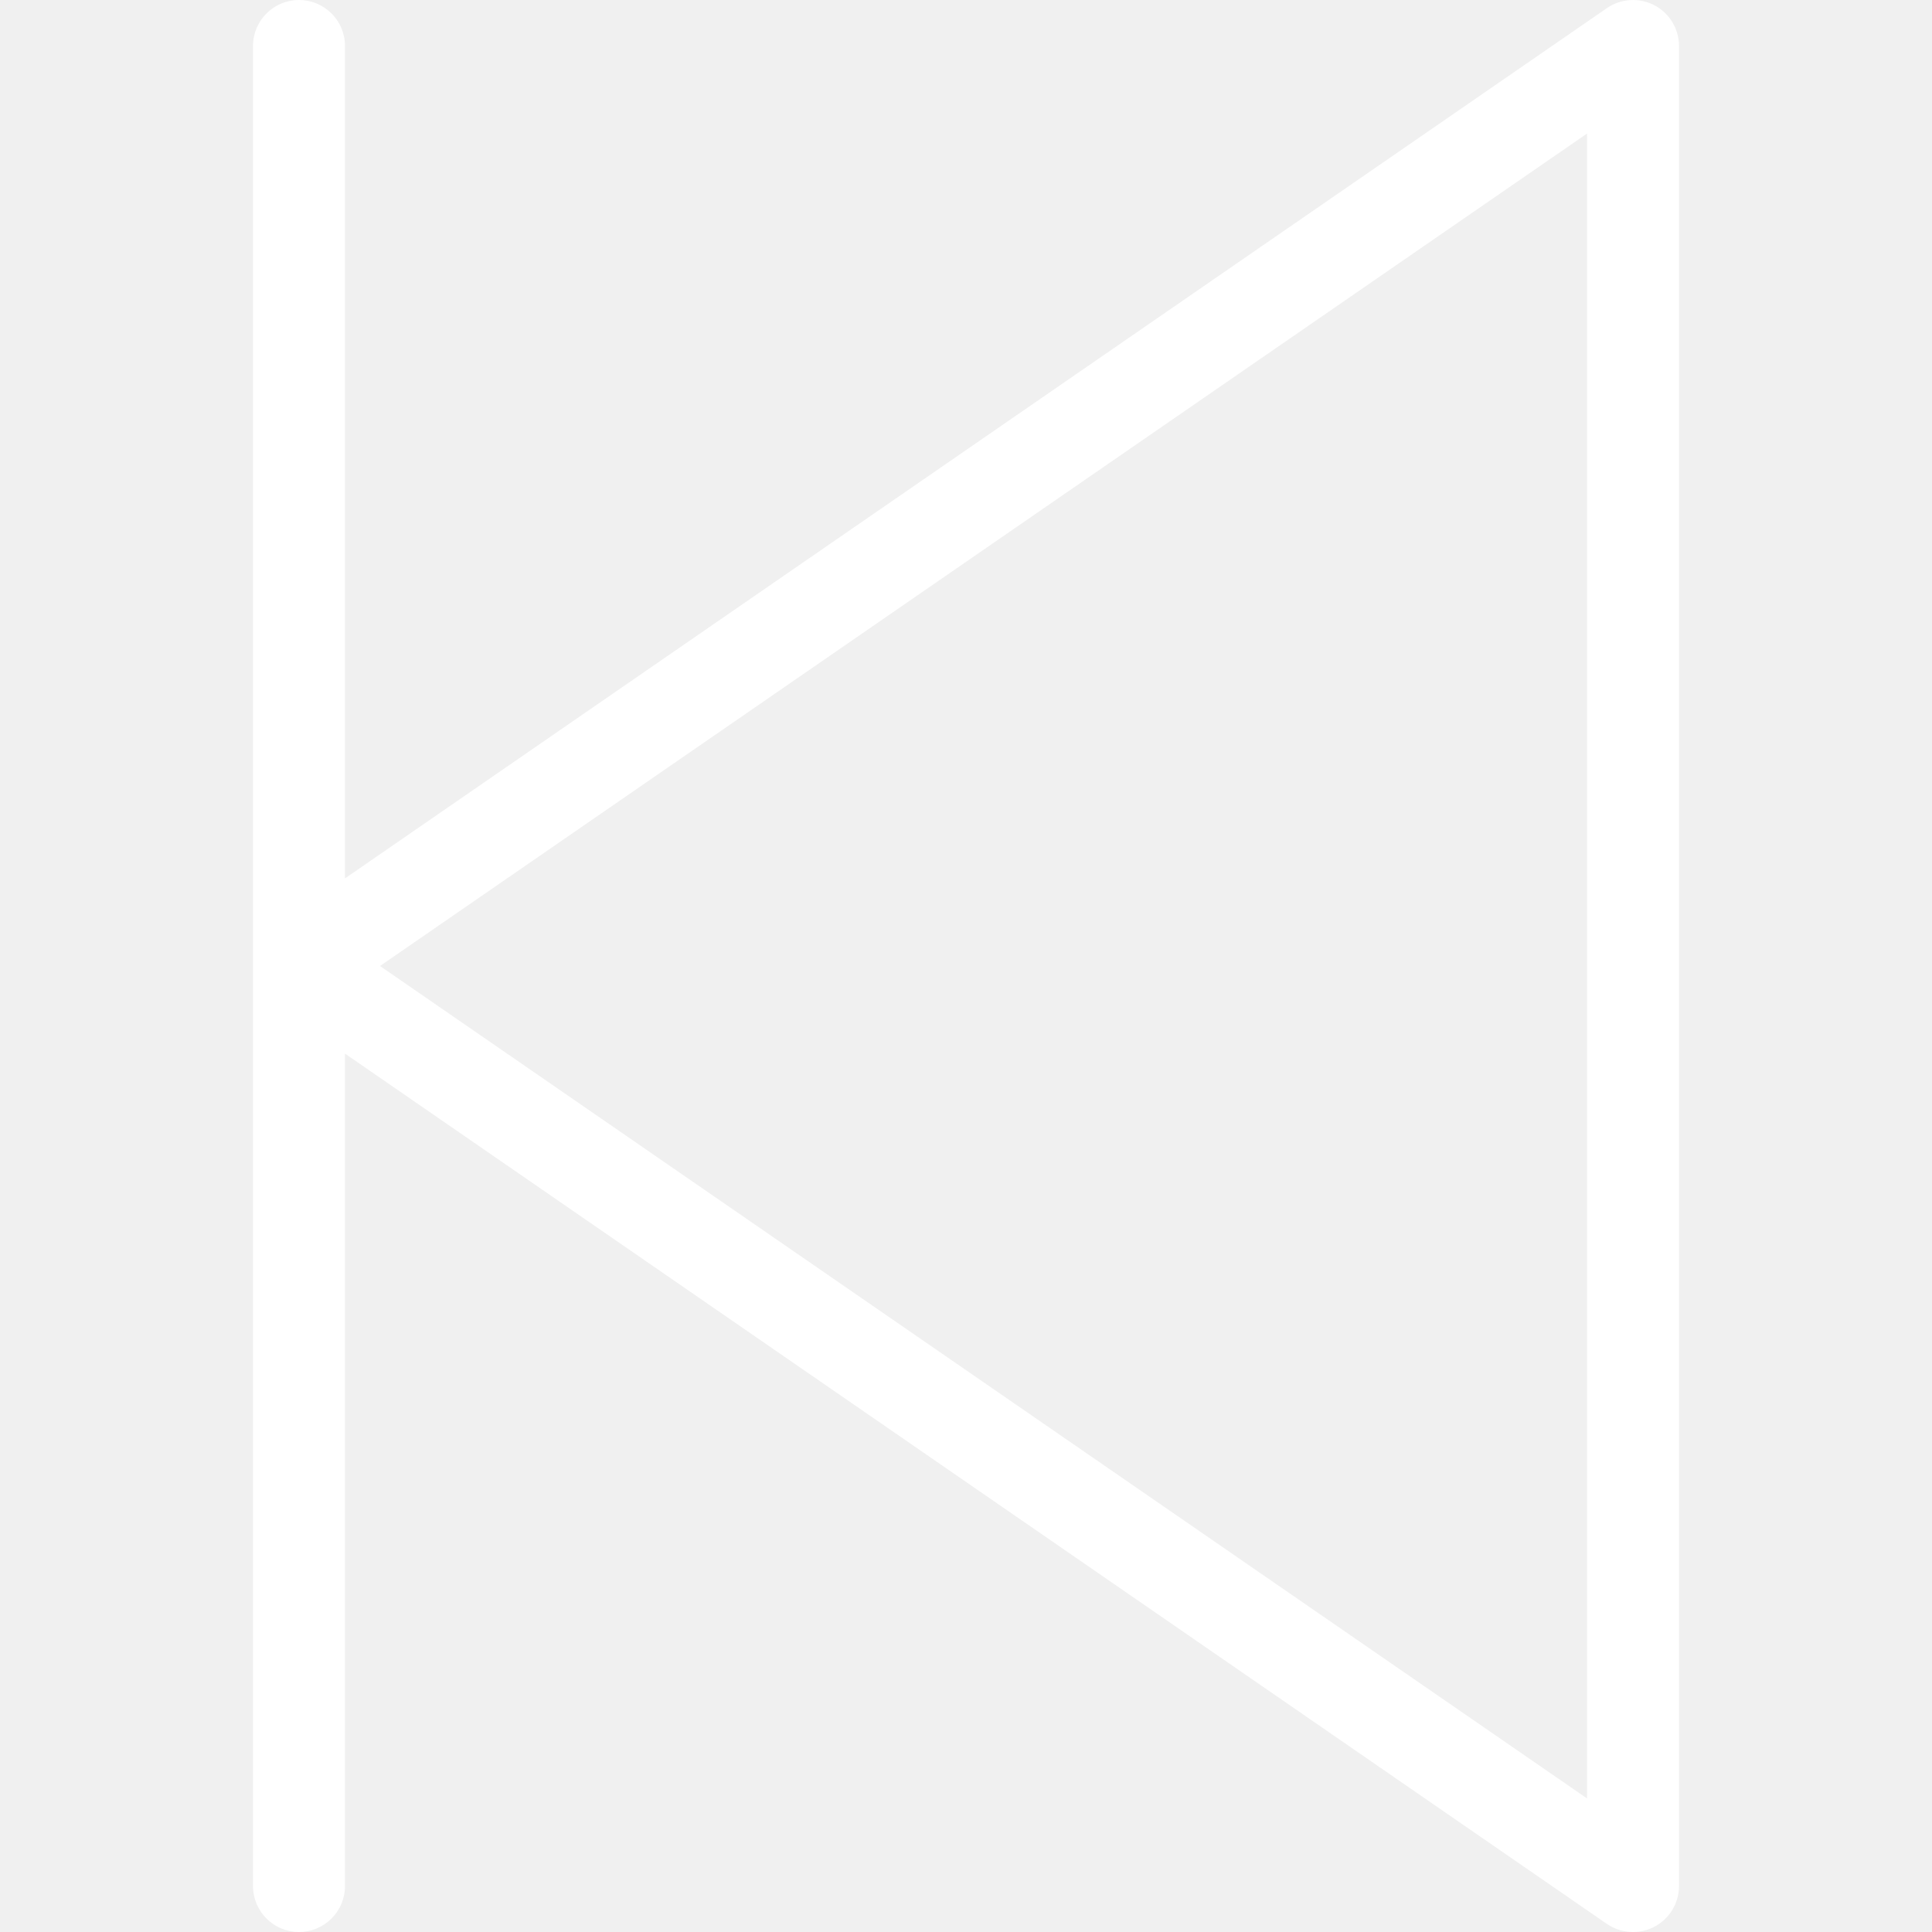
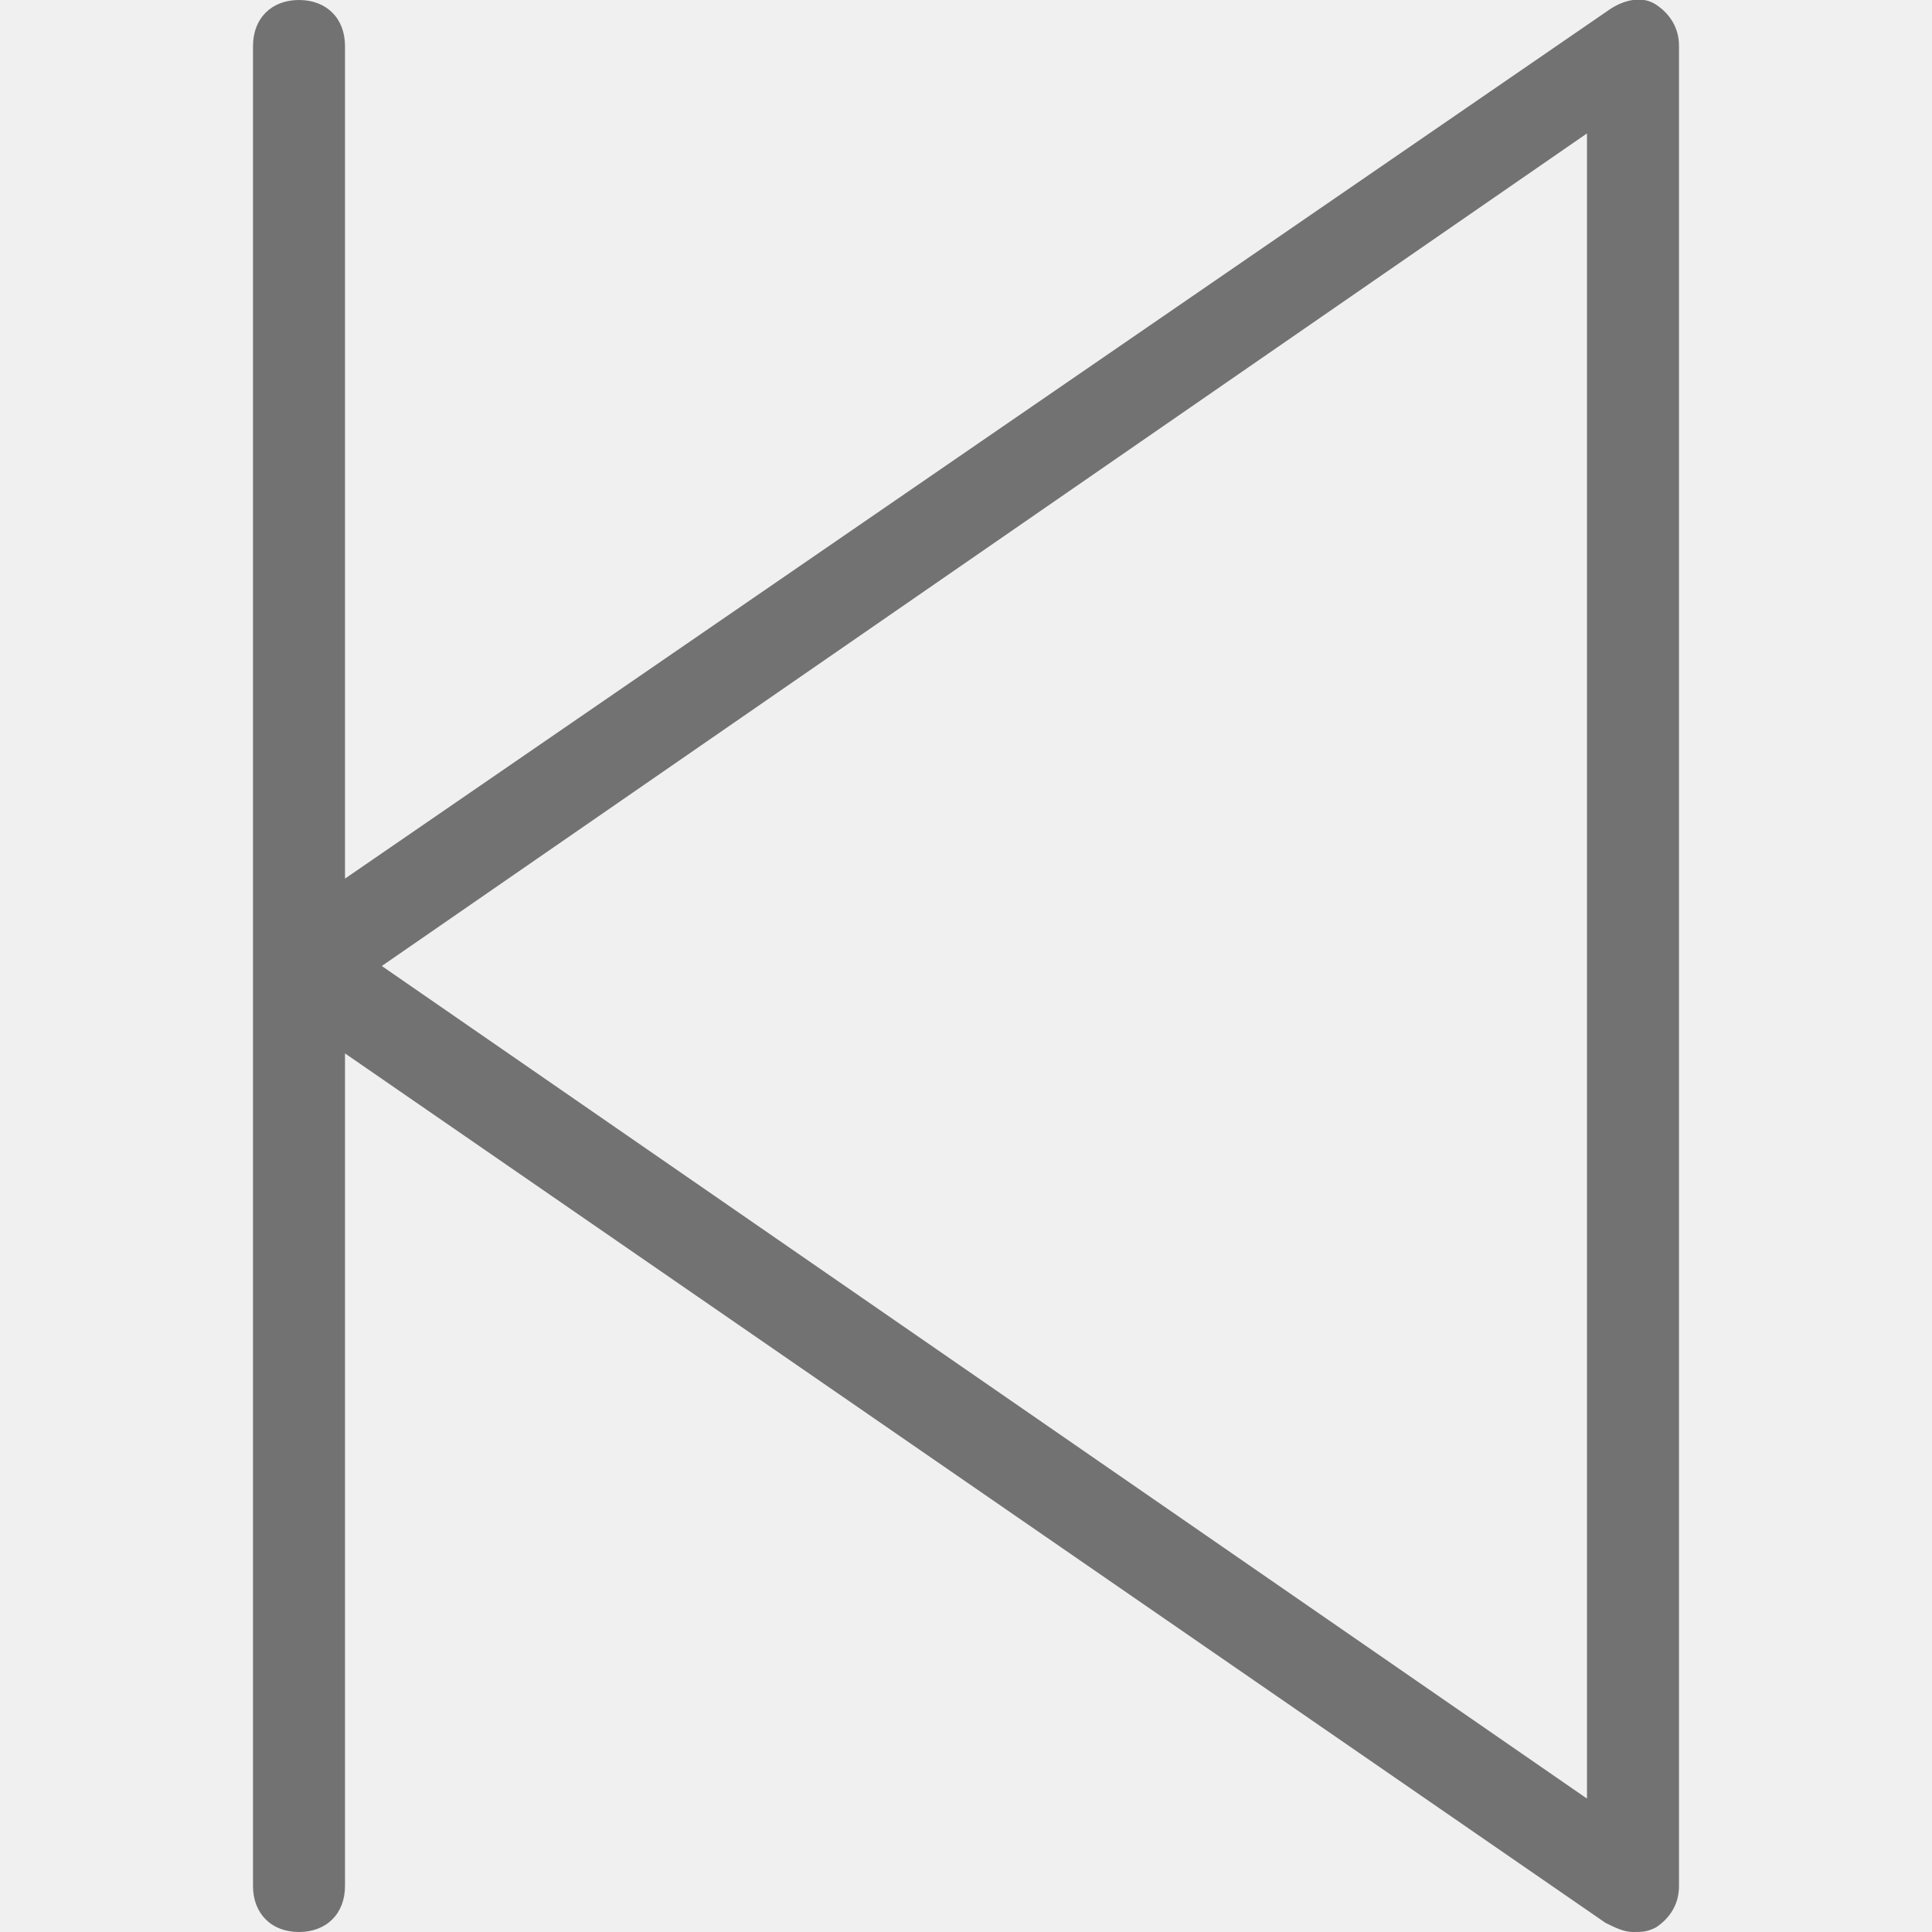
- <svg xmlns="http://www.w3.org/2000/svg" x="0px" y="0px" viewBox="0 0 42 42" xml:space="preserve">
-   <g fill="#ffffff">
-     <path d="M35.965,0.114c-0.329-0.171-0.726-0.148-1.033,0.063L7.5,19.095V1c0-0.553-0.448-1-1-1s-1,0.447-1,1v40c0,0.553,0.448,1,1,1             s1-0.447,1-1V22.905l27.432,18.919C35.103,41.94,35.301,42,35.5,42c0.159,0,0.319-0.038,0.465-0.114             C36.294,41.713,36.5,41.372,36.5,41V1C36.5,0.628,36.294,0.287,35.965,0.114z M34.5,39.096L8.261,21L34.5,2.904V39.096z" />
+ <svg xmlns="http://www.w3.org/2000/svg" version="1.1" id="Layer_1" x="0px" y="0px" viewBox="0 0 42 42" style="enable-background:new 0 0 42 42;" xml:space="preserve">
+   <style type="text/css">
+ 	.st0{fill:#727272;}
+ </style>
+   <g>
+     <path class="st0" d="M36,0.1c-0.3-0.2-0.7-0.1-1,0.1L7.5,19.1V1c0-0.6-0.4-1-1-1s-1,0.4-1,1v40c0,0.6,0.4,1,1,1s1-0.4,1-1V22.9   l27.4,18.9c0.2,0.1,0.4,0.2,0.6,0.2c0.2,0,0.3,0,0.5-0.1c0.3-0.2,0.5-0.5,0.5-0.9V1C36.5,0.6,36.3,0.3,36,0.1z M34.5,39.1L8.3,21   L34.5,2.9V39.1z" />
  </g>
</svg>
